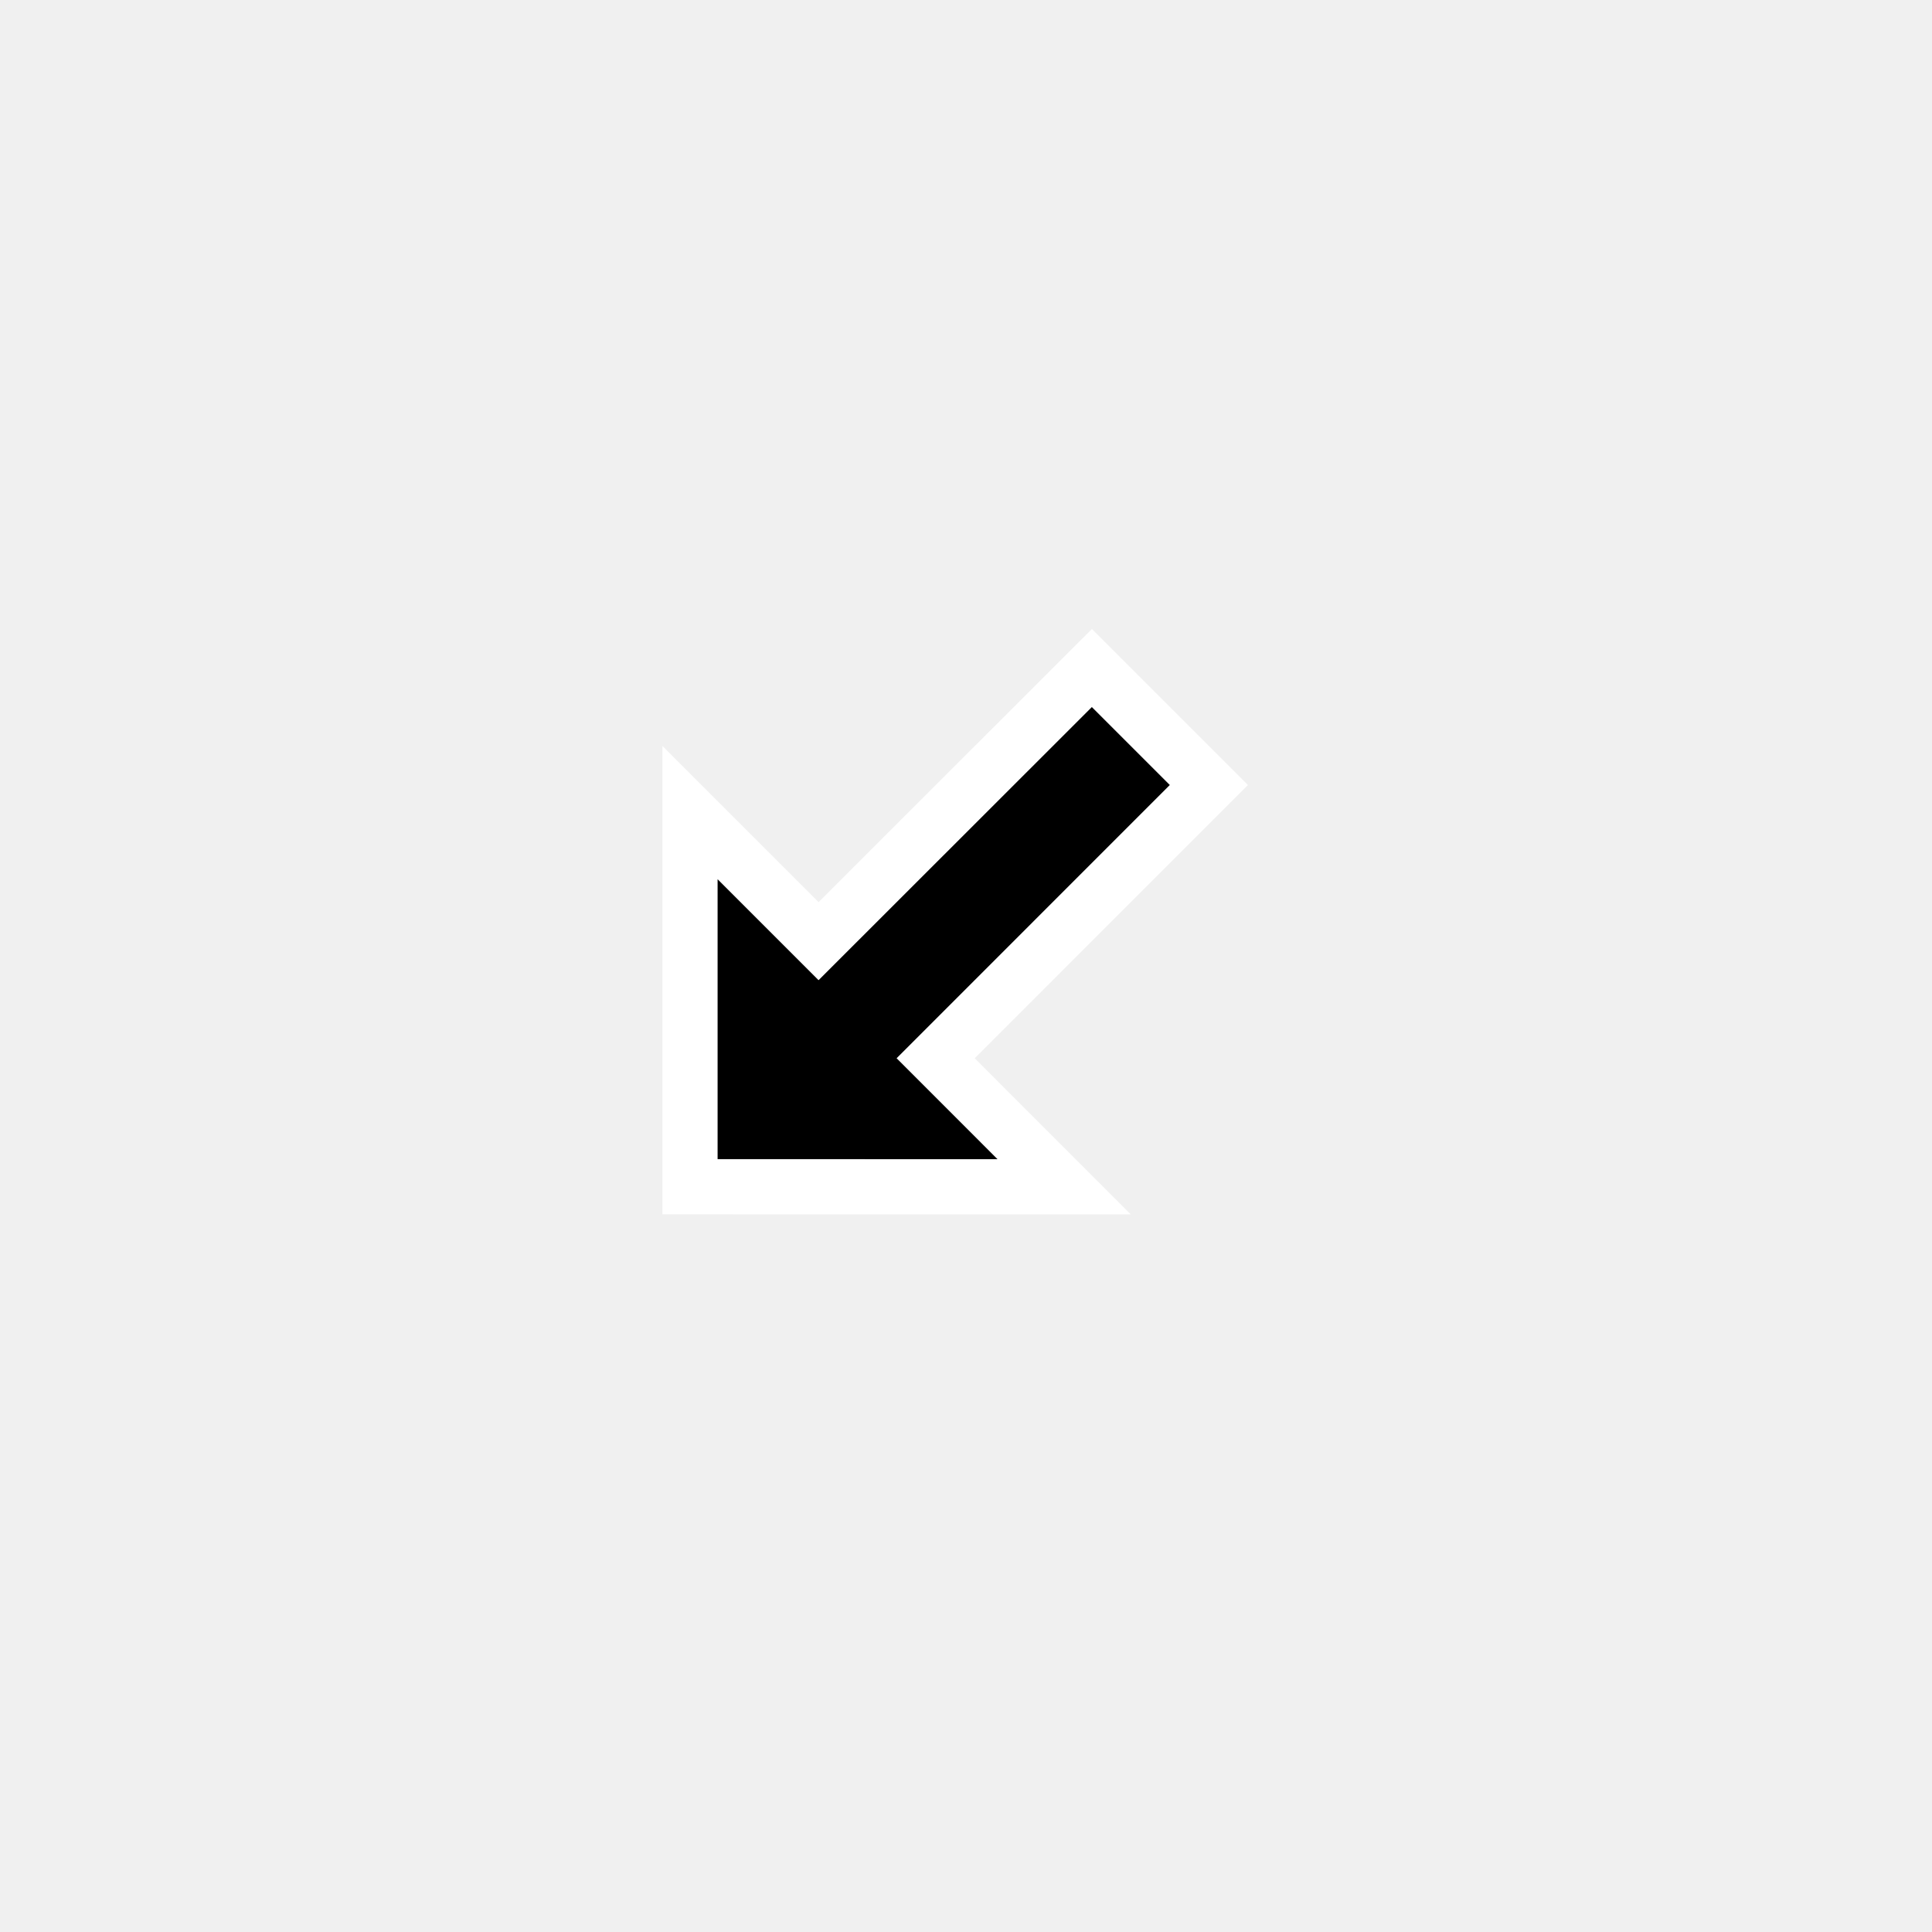
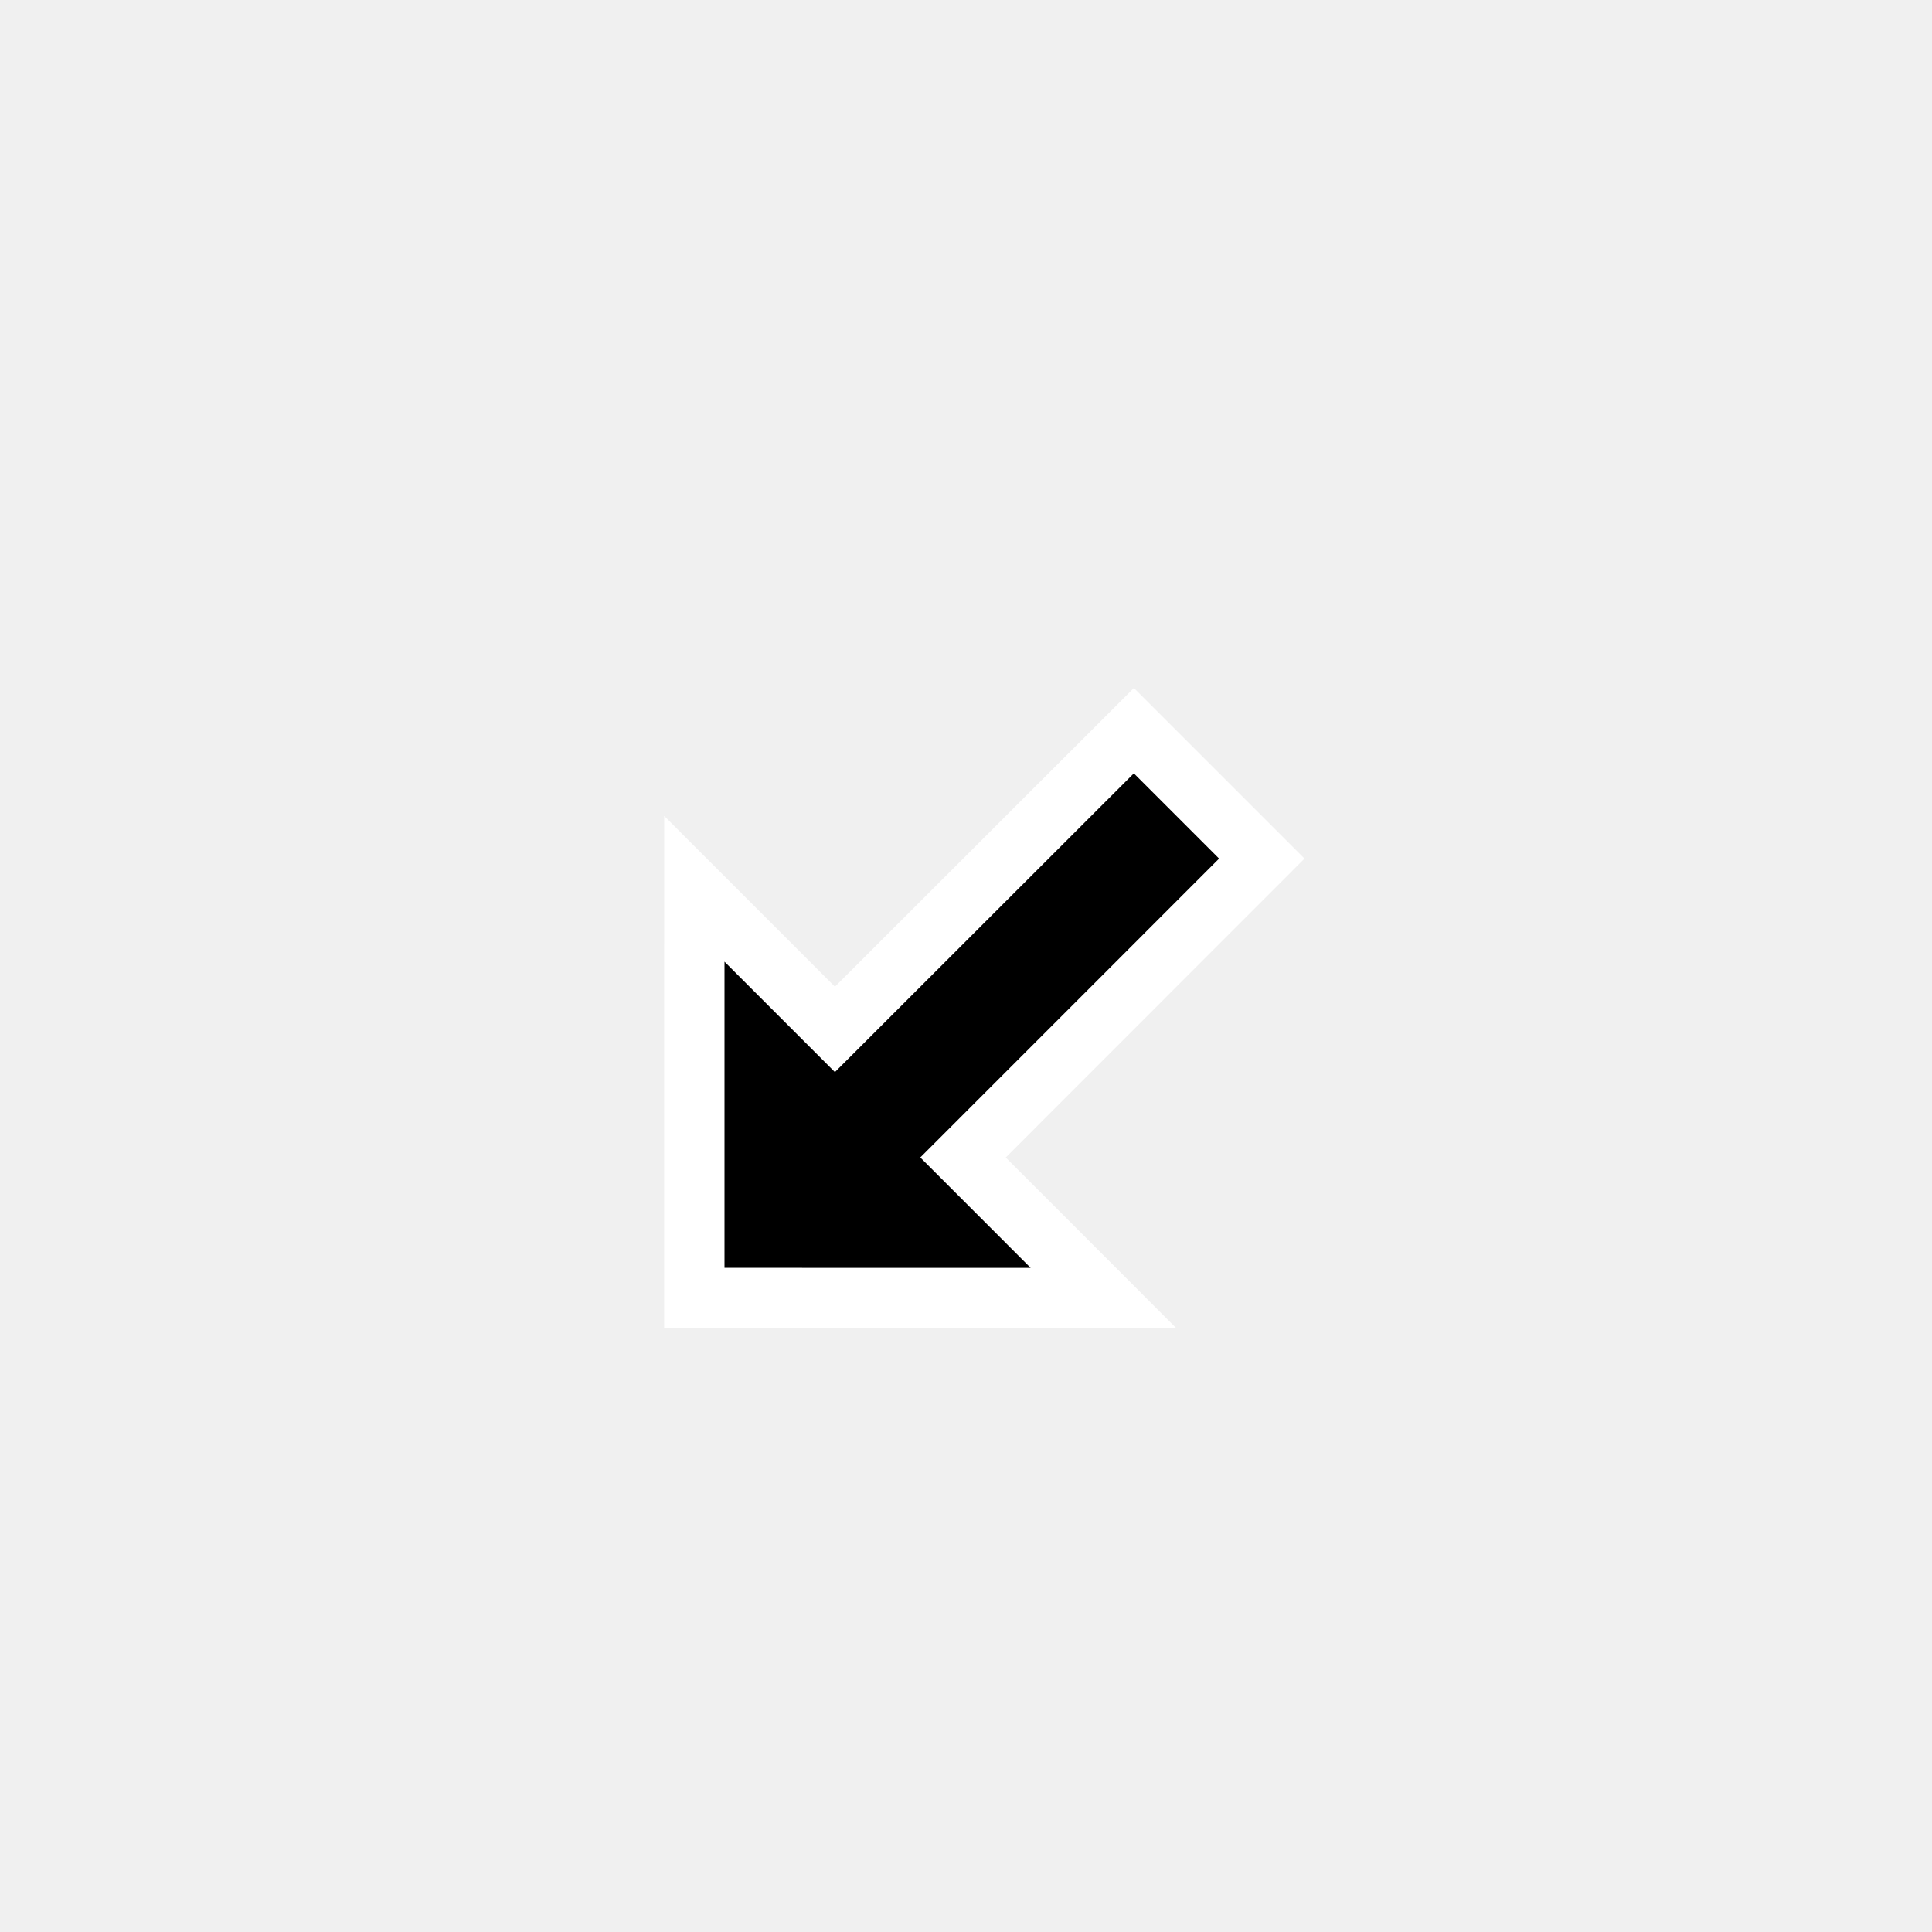
- <svg xmlns="http://www.w3.org/2000/svg" height="35" viewBox="0 0 35 35" width="35">
-   <g fill="none" fill-rule="evenodd">
-     <path d="m14.829 16.343-2.828-2.829-.001 8.485 8.485.001-2.827-2.828 4.949-4.951-2.826-2.826z" fill="#fff" />
-     <path d="m21.192 14.221-4.949 4.95 1.828 1.829-5.071-.001v-5.071l1.829 1.829 4.951-4.948z" fill="#000" />
+ <svg xmlns="http://www.w3.org/2000/svg" height="32" viewBox="0 0 32 32" width="32">
+   <g fill="none" transform="translate(11 11)">
+     <path d="m2.829 5.343-2.828-2.829-.001 8.485 8.485.001-2.827-2.828 4.949-4.951-2.826-2.826z" fill="#fff" />
+     <path d="m9.192 3.221-4.949 4.95 1.828 1.829-5.071-.001v-5.071l1.829 1.829 4.951-4.948z" fill="#000" />
  </g>
</svg>
